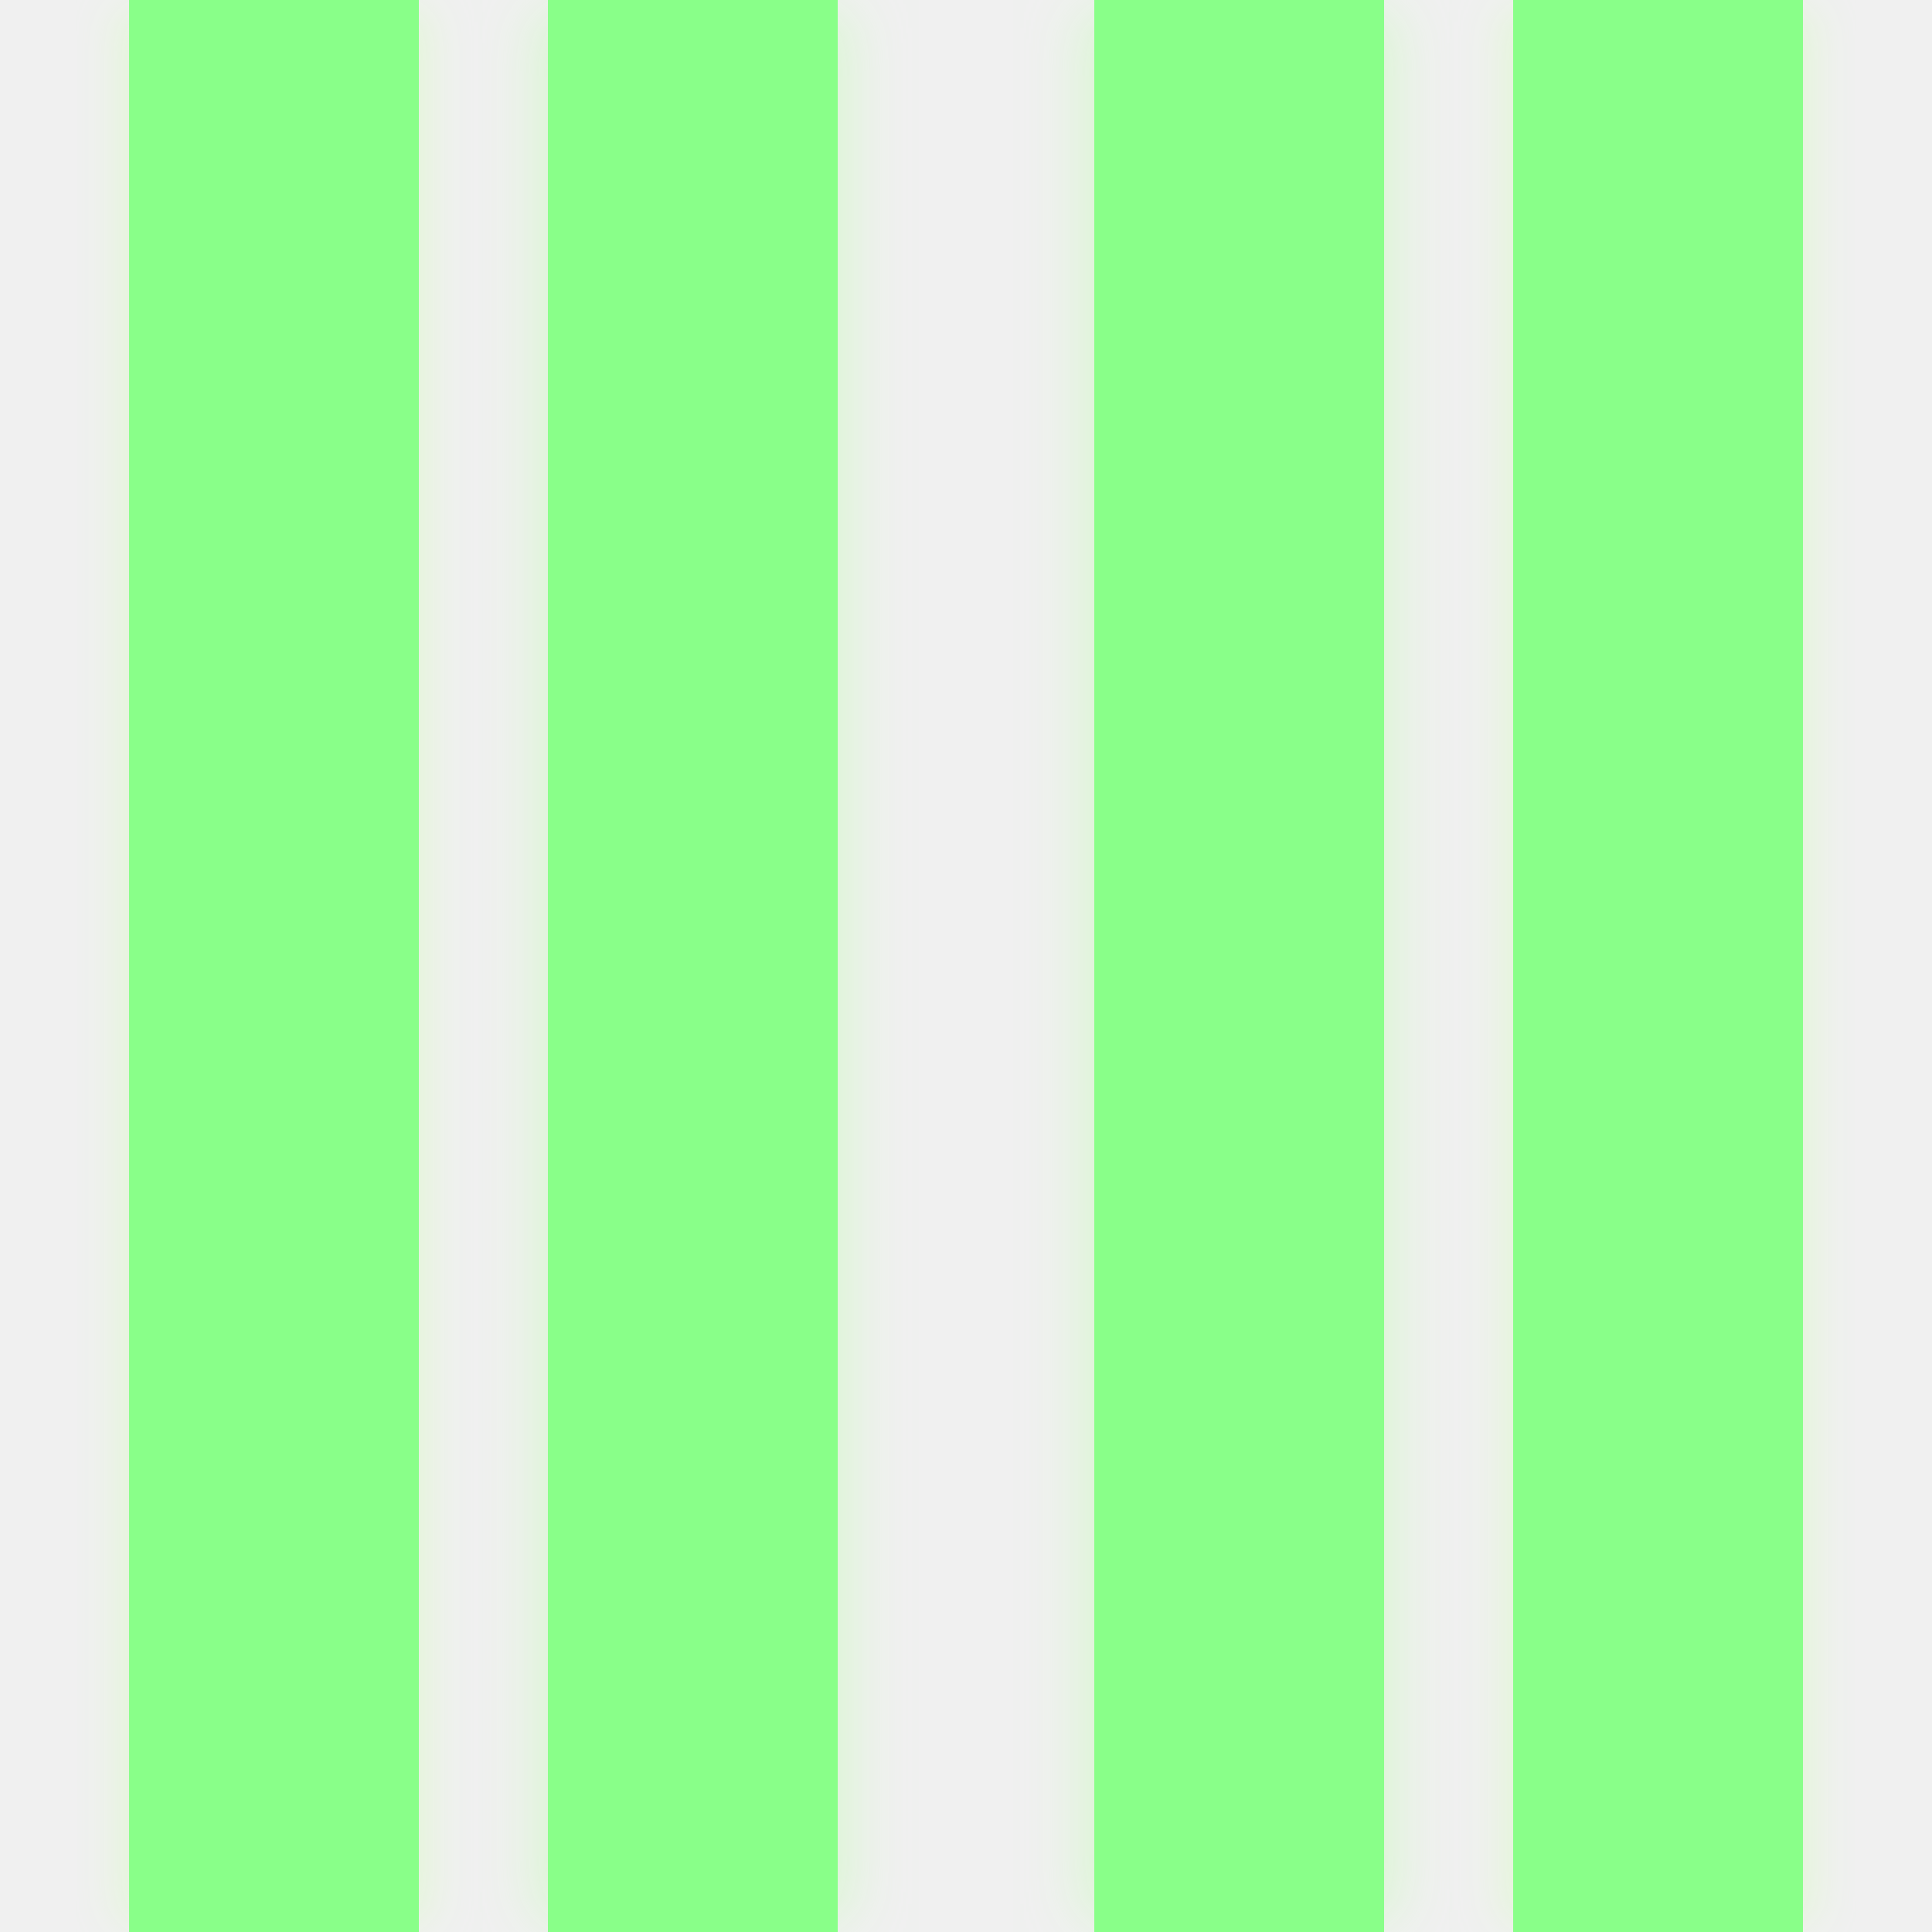
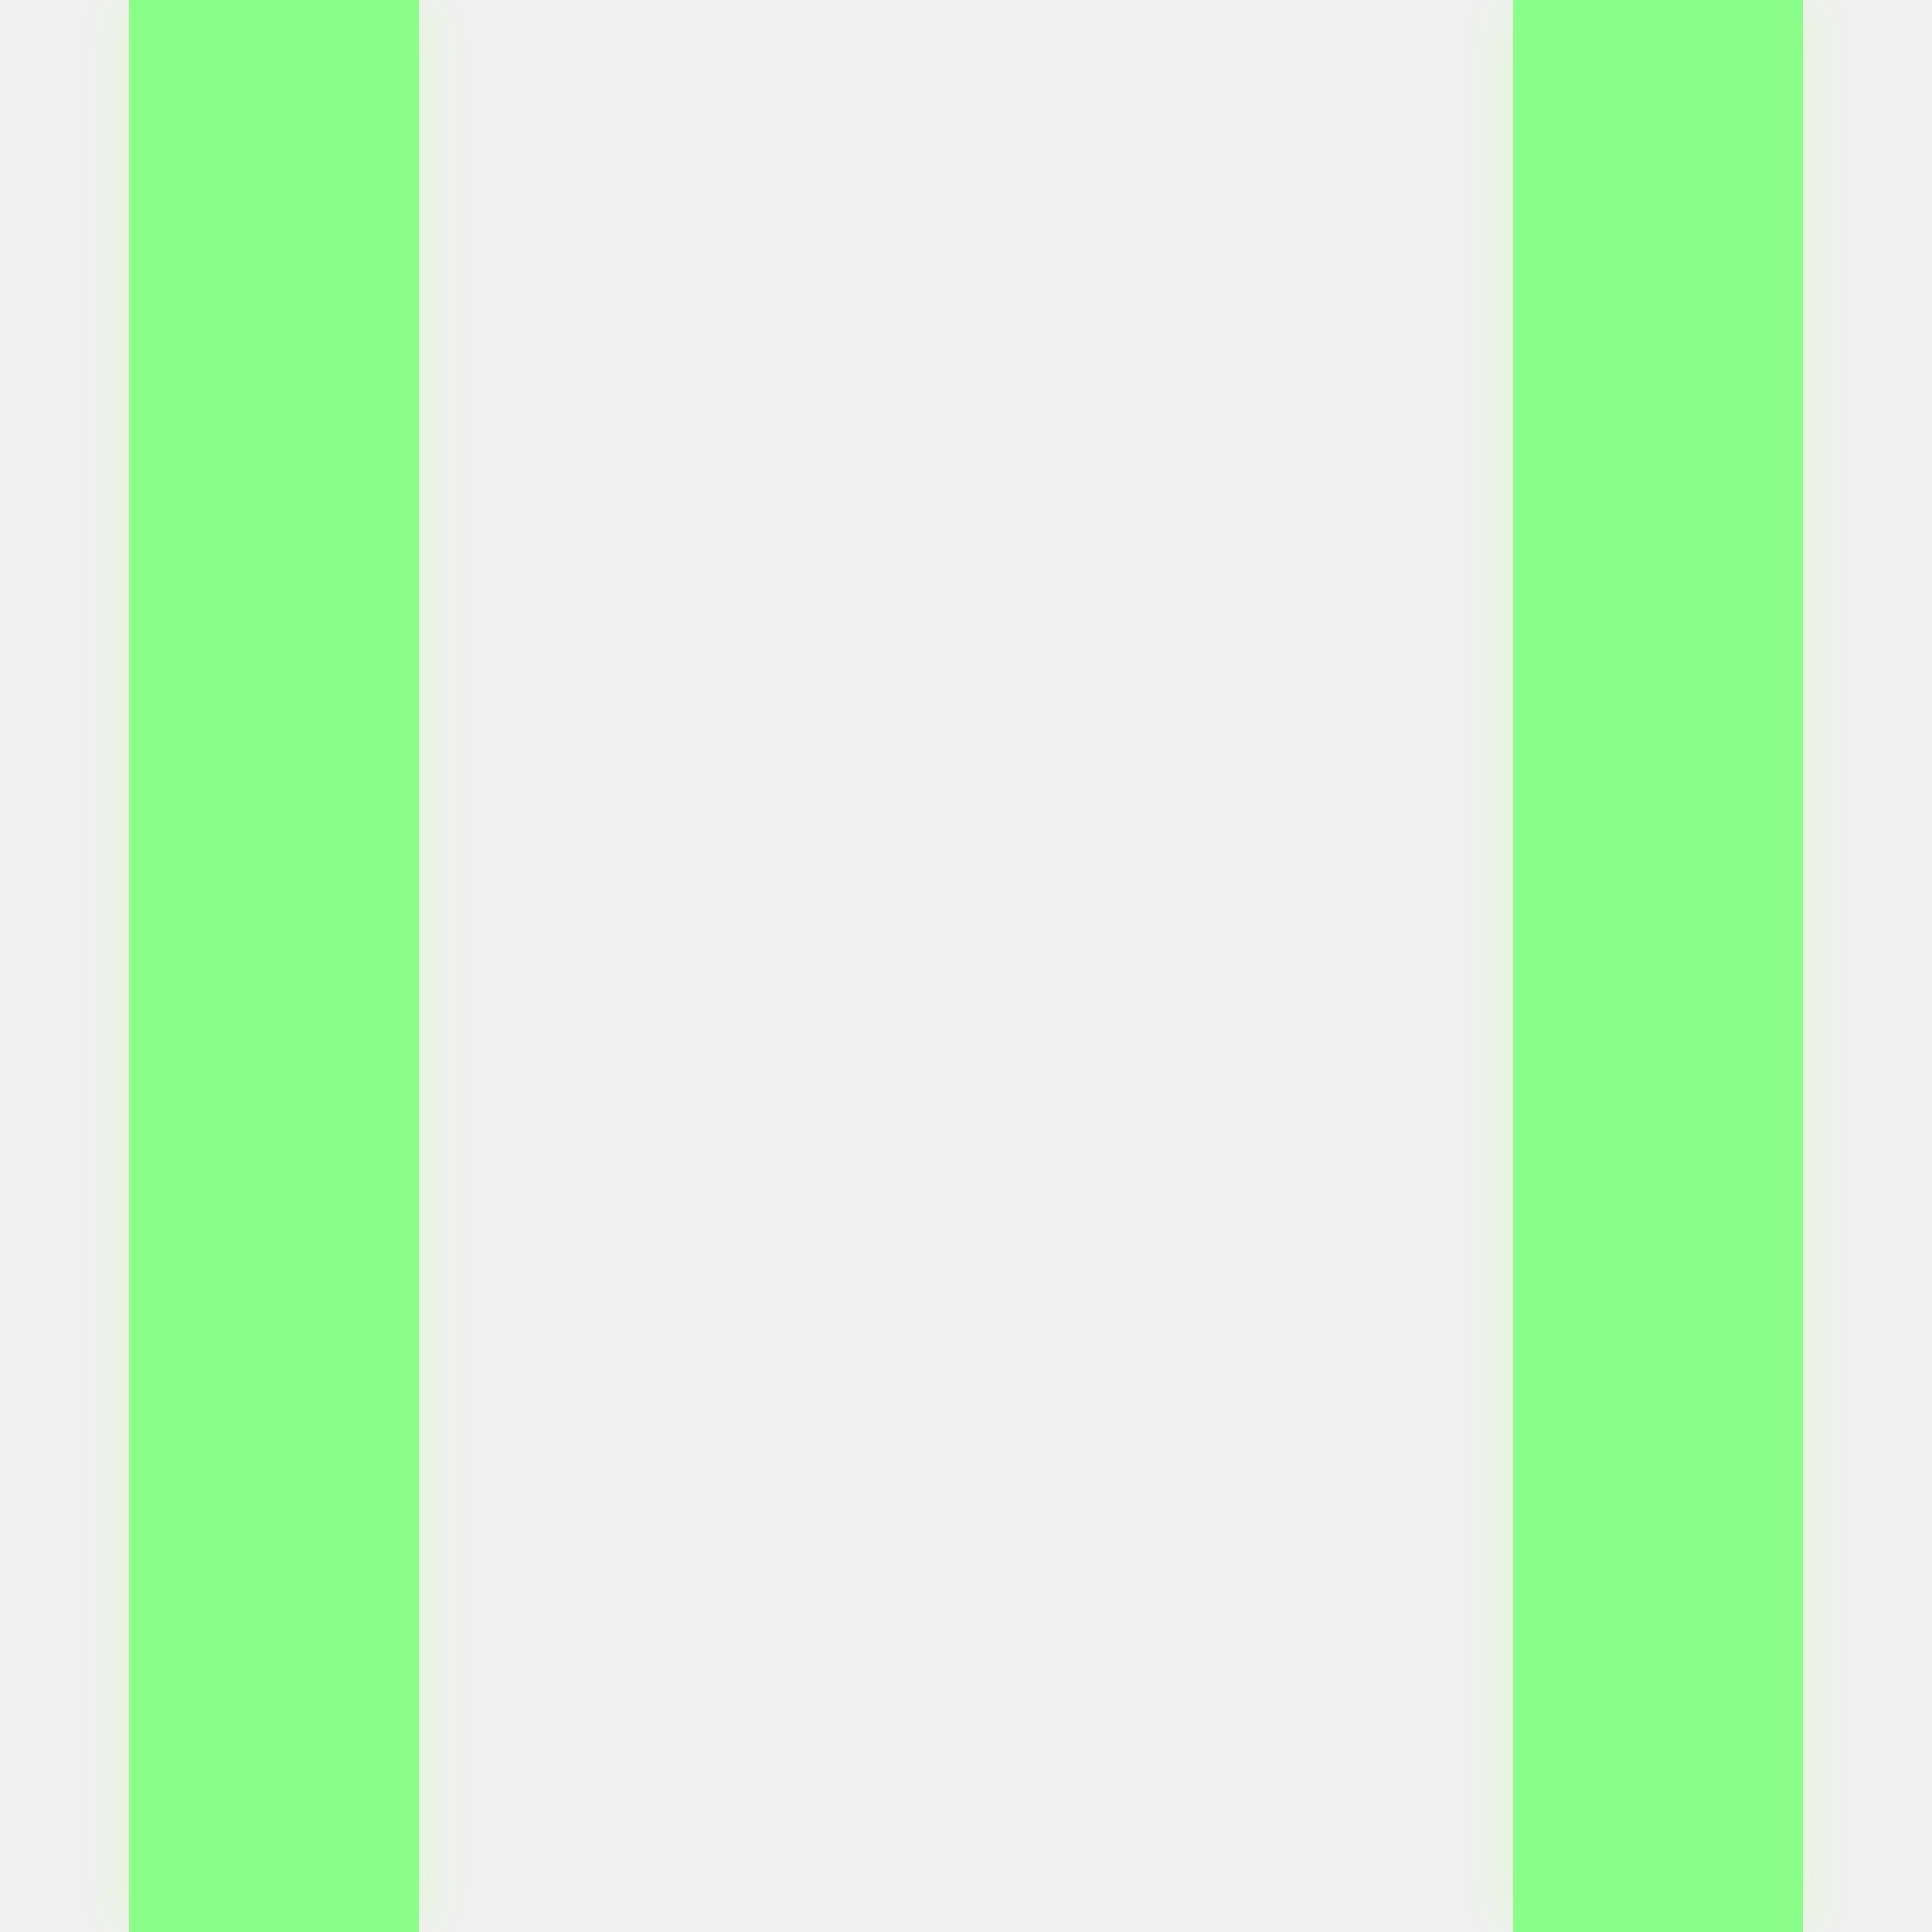
<svg xmlns="http://www.w3.org/2000/svg" width="400" height="400" viewBox="0 0 400 400" fill="none">
-   <g clip-path="url(#clip0_2_8)">
-     <g filter="url(#filter0_d_2_8)">
-       <path d="M343.205 -93.359V527.359L200 790.28L56.795 527.359V-93.359L200 -356.28L343.205 -93.359Z" stroke="#89FF89" stroke-width="60" shape-rendering="crispEdges" />
-     </g>
-     <g filter="url(#filter1_d_2_8)">
-       <path d="M256.603 -175.003V500.002L200 723.04L143.397 500.002V-175.003L200 -398.041L256.603 -175.003Z" stroke="#89FF89" stroke-width="60" shape-rendering="crispEdges" />
+   <g clip-path="url(#clip0_12_68)">
+     <g filter="url(#filter0_d_12_68)">
+       <path d="M343.205 -265.987V514.986L199.999 843.018L56.795 514.986V-265.987L200 -594.019L343.205 -265.987Z" stroke="#89FF89" stroke-width="60" shape-rendering="crispEdges" />
    </g>
  </g>
  <defs>
-     <filter id="filter0_d_2_8" x="15.795" y="-397.281" width="368.41" height="1228.56" filterUnits="userSpaceOnUse" color-interpolation-filters="sRGB">
+     <filter id="filter0_d_12_68" x="15.795" y="-680" width="368.41" height="1609" filterUnits="userSpaceOnUse" color-interpolation-filters="sRGB">
      <feFlood flood-opacity="0" result="BackgroundImageFix" />
      <feColorMatrix in="SourceAlpha" type="matrix" values="0 0 0 0 0 0 0 0 0 0 0 0 0 0 0 0 0 0 127 0" result="hardAlpha" />
      <feOffset />
      <feGaussianBlur stdDeviation="5.5" />
      <feComposite in2="hardAlpha" operator="out" />
      <feColorMatrix type="matrix" values="0 0 0 0 0.822 0 0 0 0 1 0 0 0 0 0.712 0 0 0 0.6 0" />
-       <feBlend mode="normal" in2="BackgroundImageFix" result="effect1_dropShadow_2_8" />
-       <feBlend mode="normal" in="SourceGraphic" in2="effect1_dropShadow_2_8" result="shape" />
+       <feBlend mode="normal" in2="BackgroundImageFix" result="effect1_dropShadow_12_68" />
+       <feBlend mode="normal" in="SourceGraphic" in2="effect1_dropShadow_12_68" result="shape" />
    </filter>
-     <filter id="filter1_d_2_8" x="99.397" y="-534" width="201.205" height="1393" filterUnits="userSpaceOnUse" color-interpolation-filters="sRGB">
-       <feFlood flood-opacity="0" result="BackgroundImageFix" />
-       <feColorMatrix in="SourceAlpha" type="matrix" values="0 0 0 0 0 0 0 0 0 0 0 0 0 0 0 0 0 0 127 0" result="hardAlpha" />
-       <feOffset />
-       <feGaussianBlur stdDeviation="7" />
-       <feComposite in2="hardAlpha" operator="out" />
-       <feColorMatrix type="matrix" values="0 0 0 0 0.735 0 0 0 0 1 0 0 0 0 0.668 0 0 0 0.6 0" />
-       <feBlend mode="normal" in2="BackgroundImageFix" result="effect1_dropShadow_2_8" />
-       <feBlend mode="normal" in="SourceGraphic" in2="effect1_dropShadow_2_8" result="shape" />
-     </filter>
-     <clipPath id="clip0_2_8">
+     <clipPath id="clip0_12_68">
      <rect width="400" height="400" fill="white" />
    </clipPath>
  </defs>
</svg>
